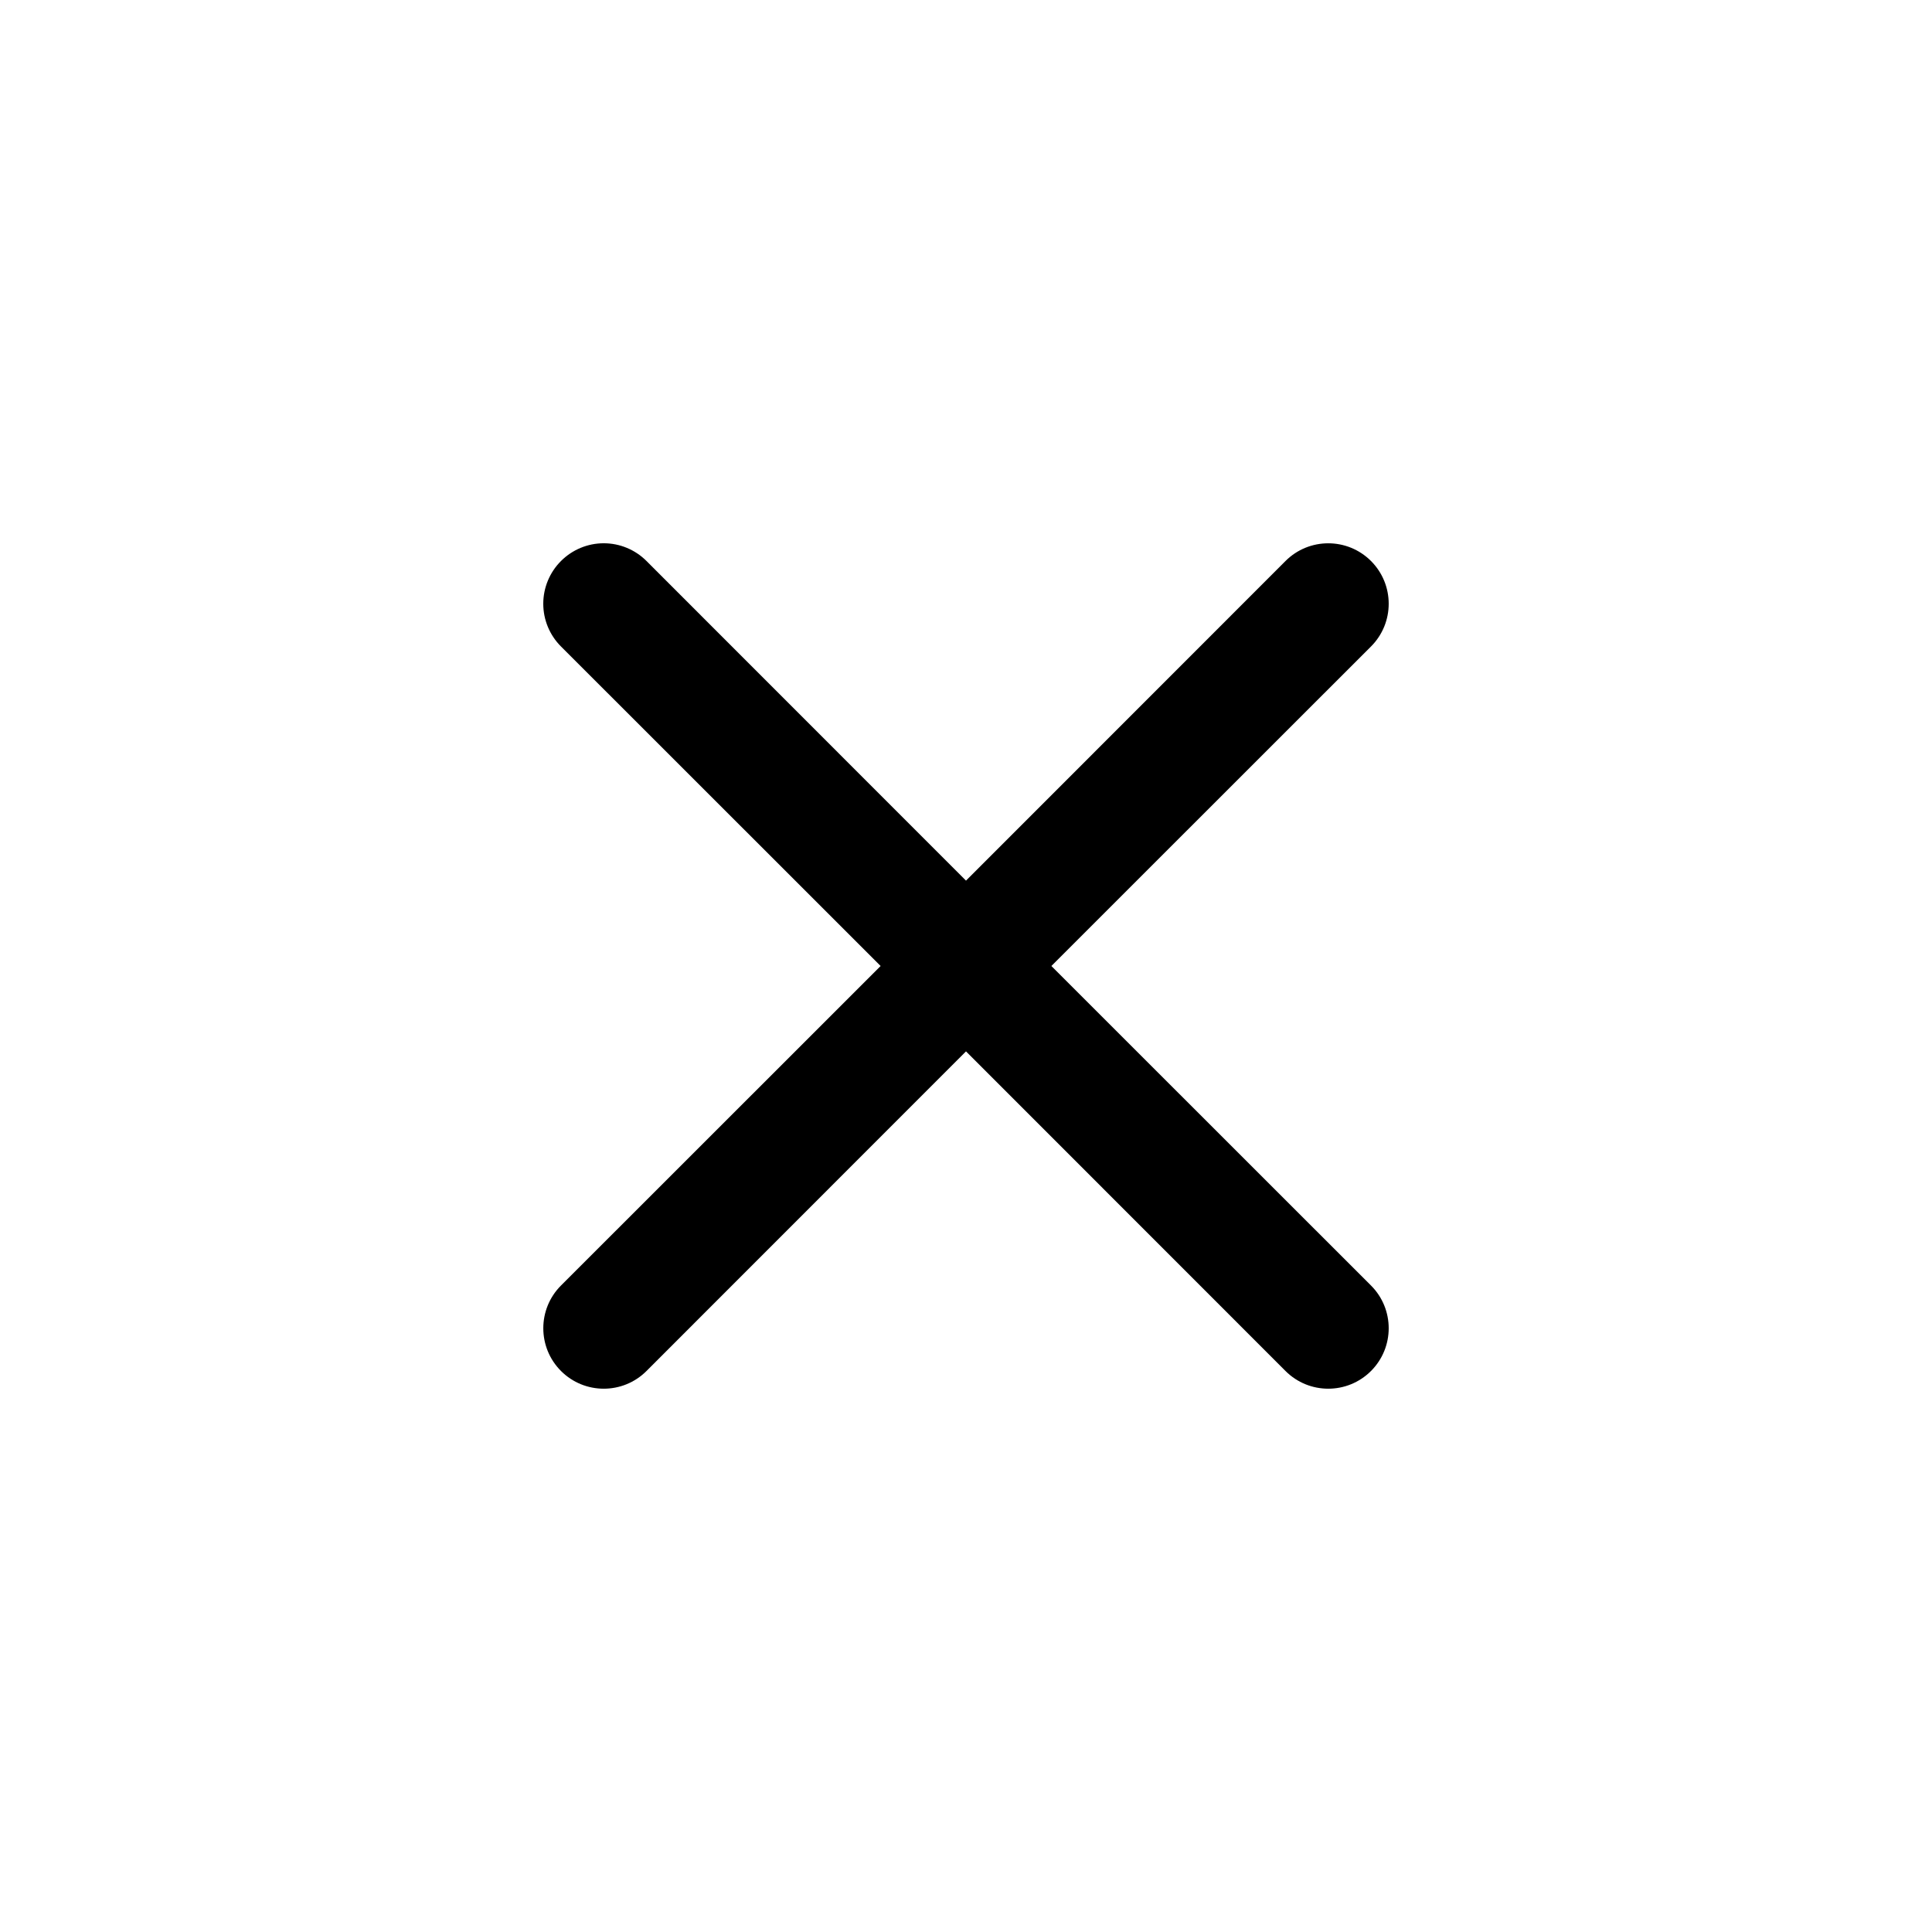
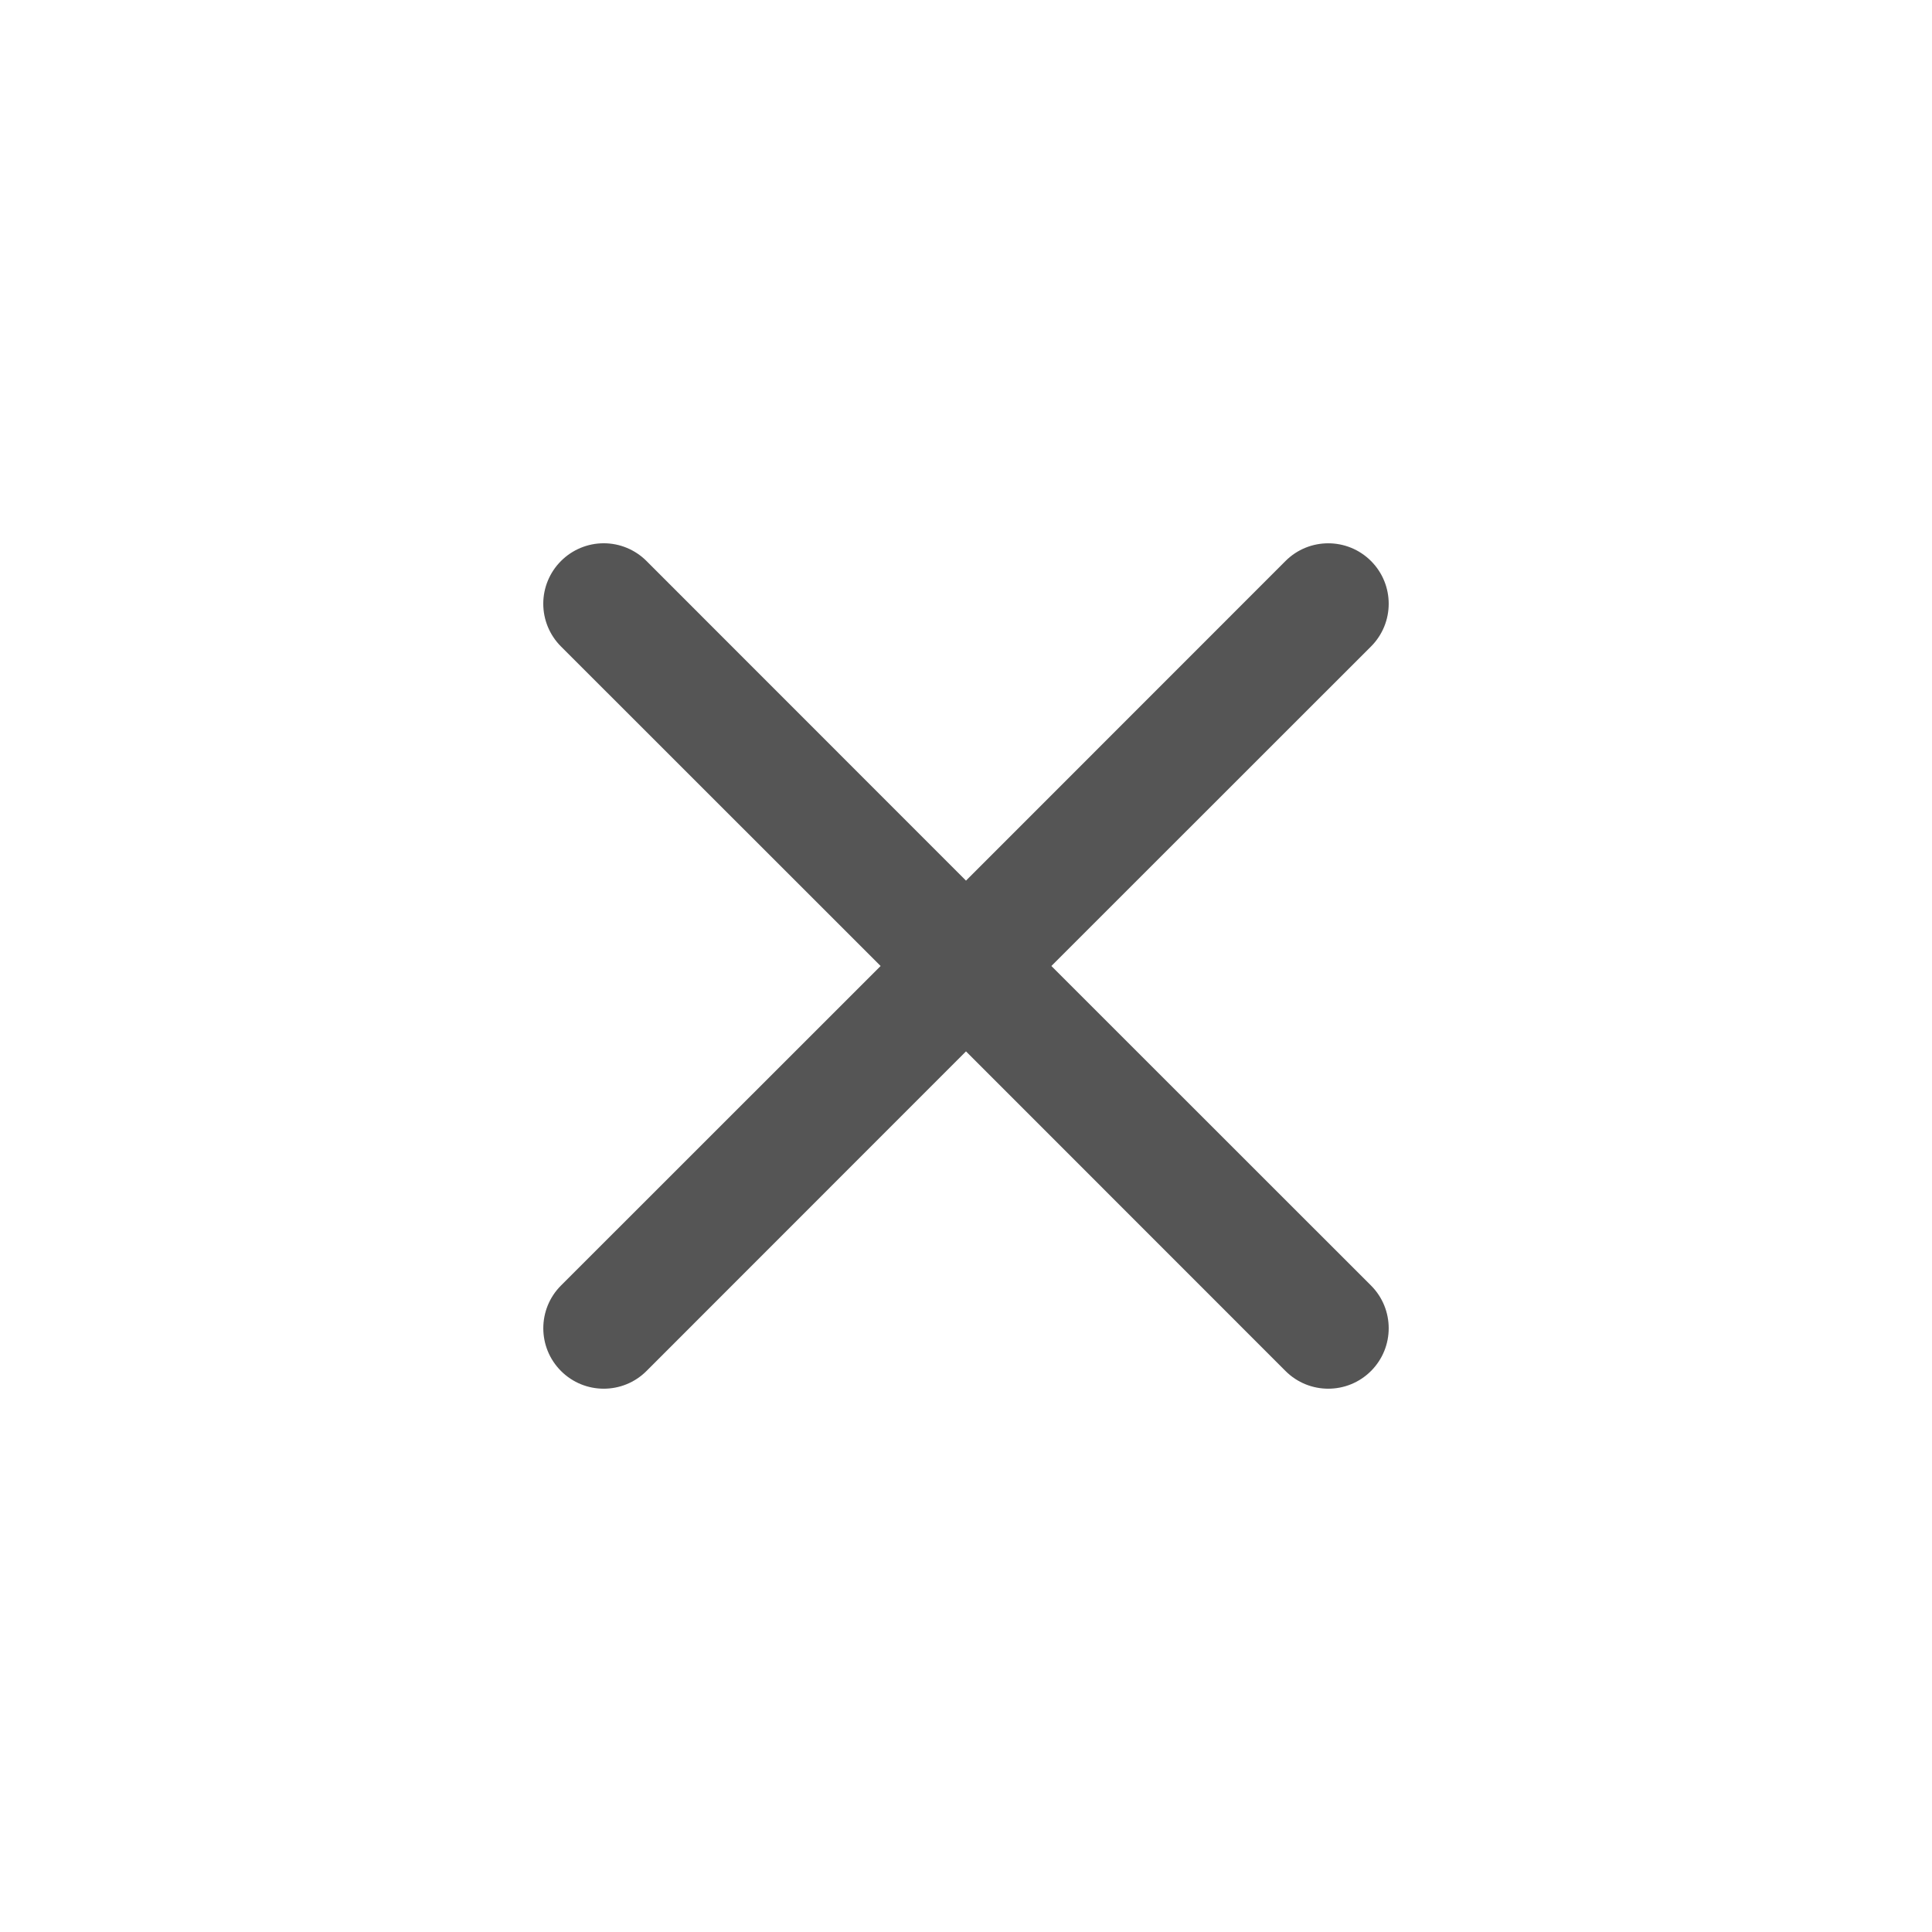
- <svg xmlns="http://www.w3.org/2000/svg" width="16" height="16" fill="currentColor" class="bi bi-x" viewBox="0 0 16 16">
+ <svg xmlns="http://www.w3.org/2000/svg" width="16" height="16" fill="#555" class="bi bi-x" viewBox="0 0 16 16">
  <path d="M4.646 4.646a.5.5 0 0 1 .708 0L8 7.293l2.646-2.647a.5.5 0 0 1 .708.708L8.707 8l2.647 2.646a.5.5 0 0 1-.708.708L8 8.707l-2.646 2.647a.5.5 0 0 1-.708-.708L7.293 8 4.646 5.354a.5.5 0 0 1 0-.708z" />
</svg>
